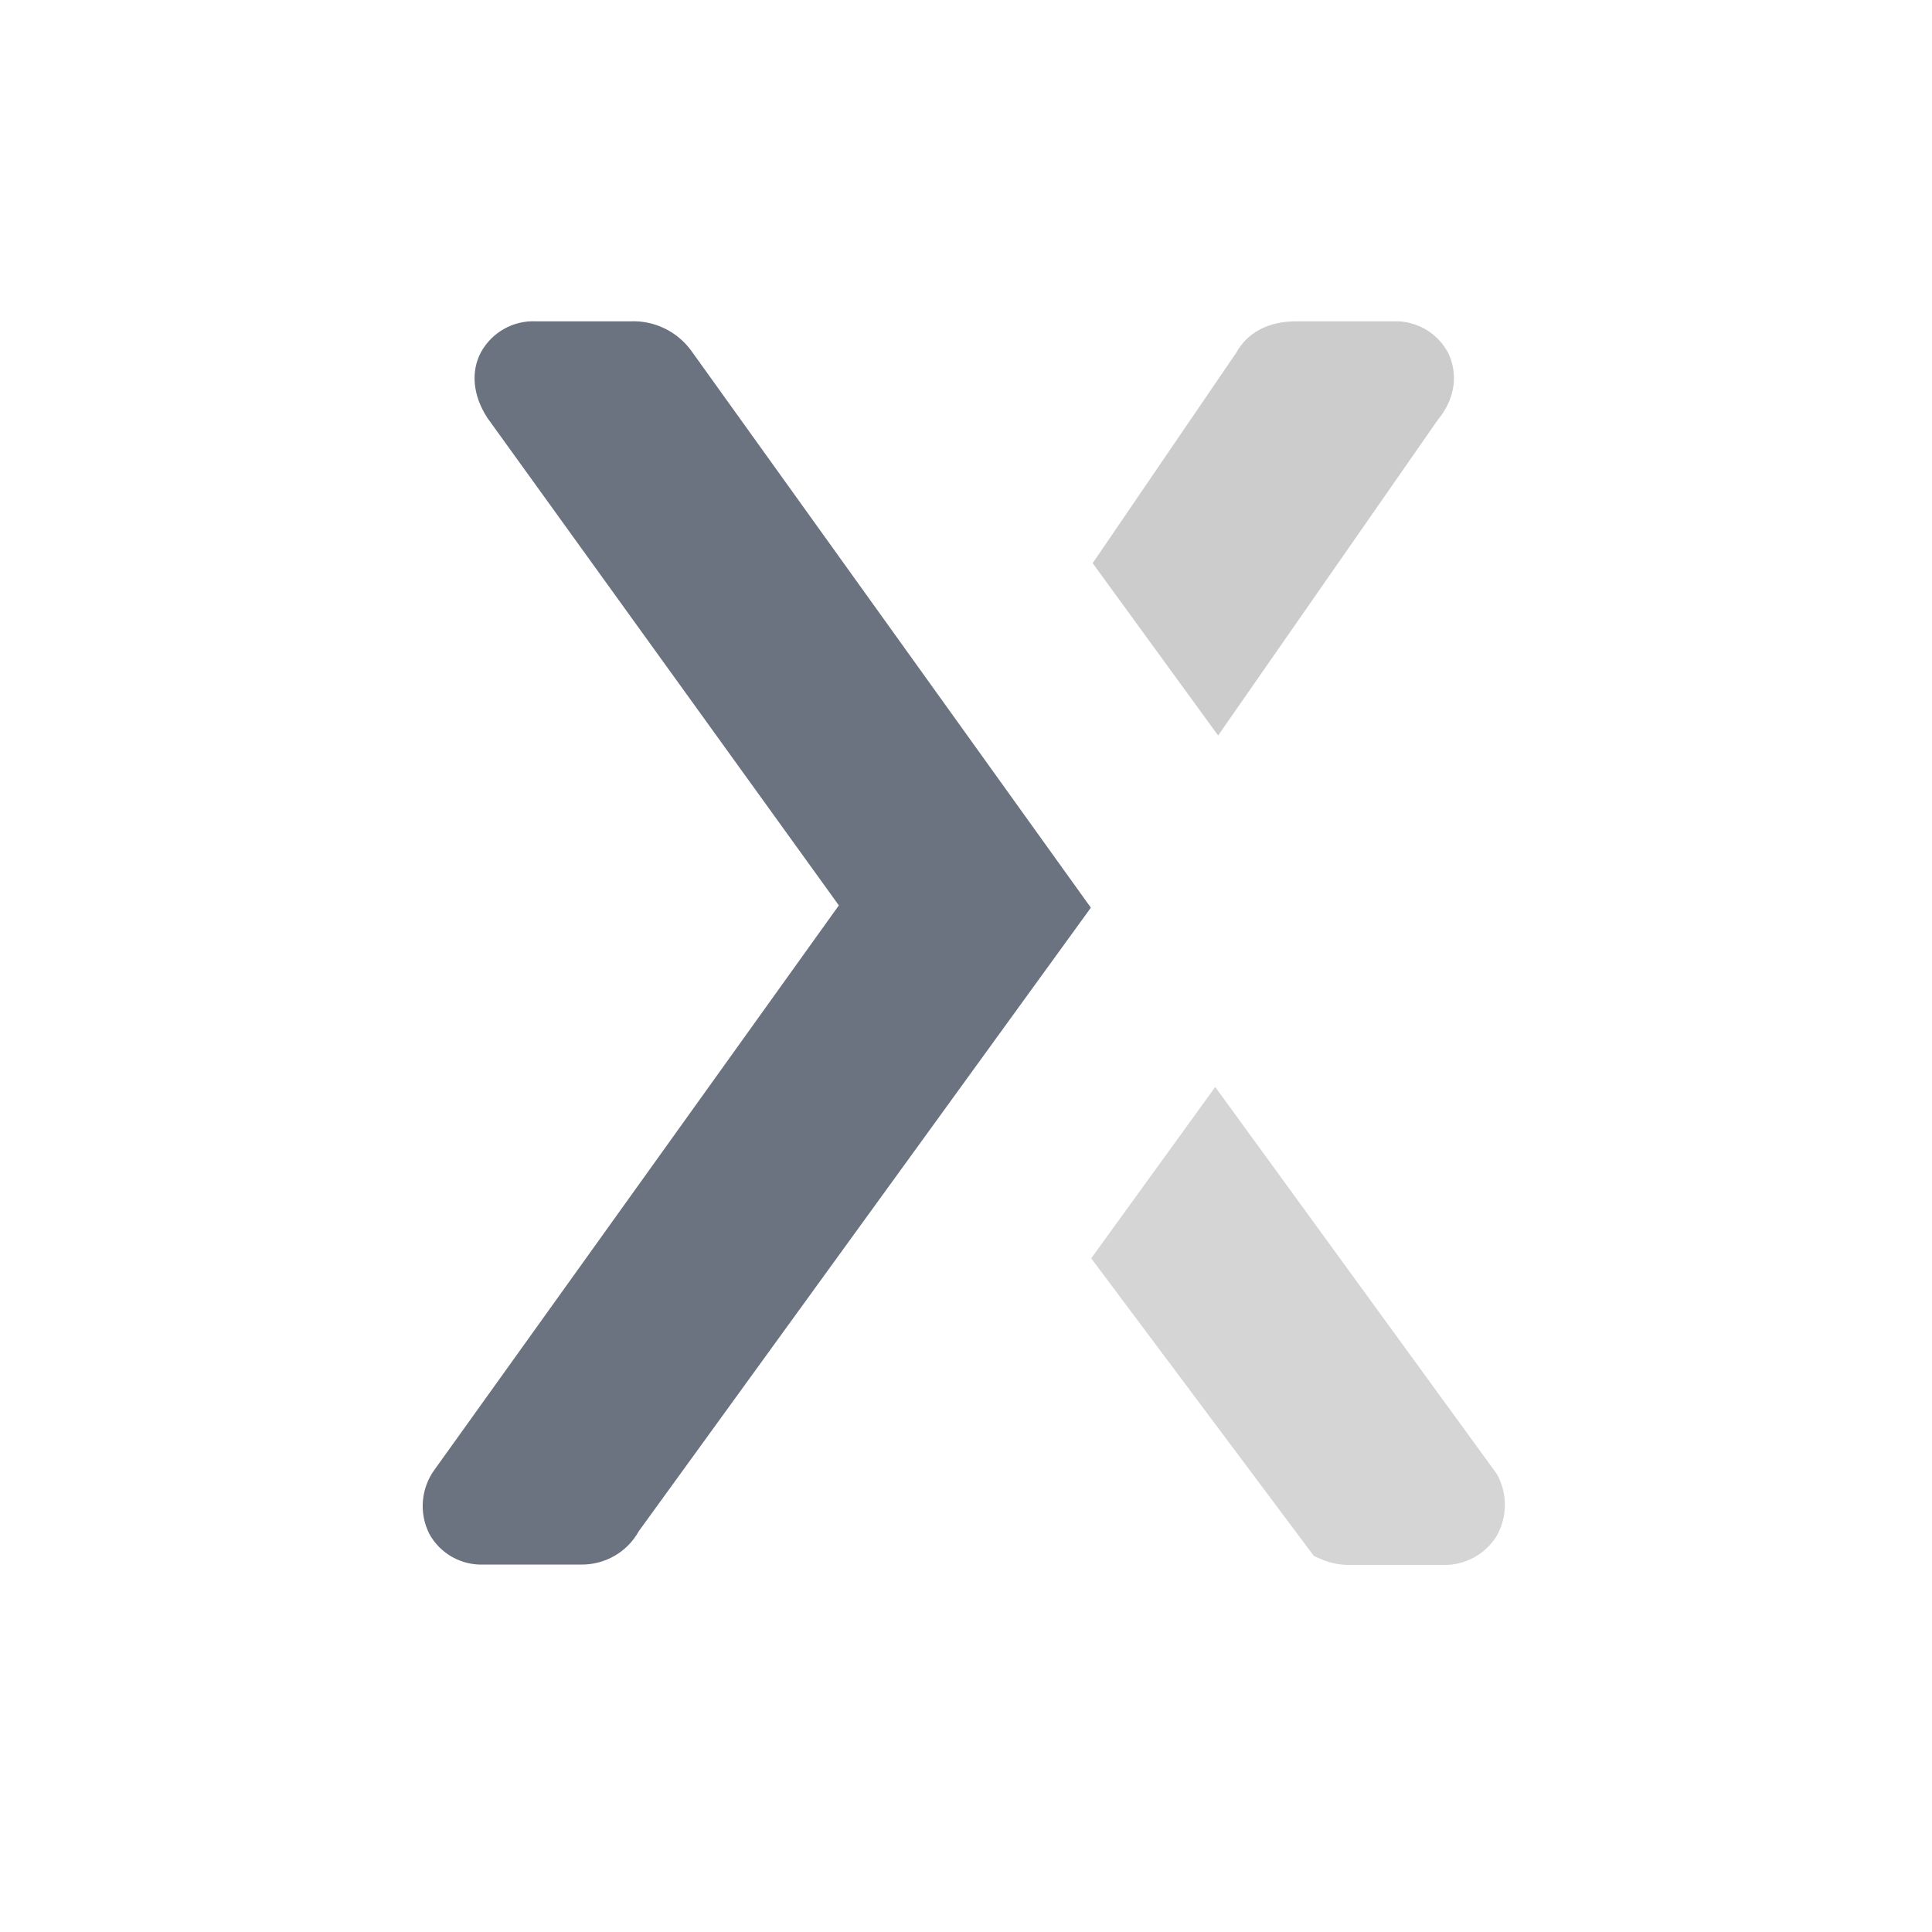
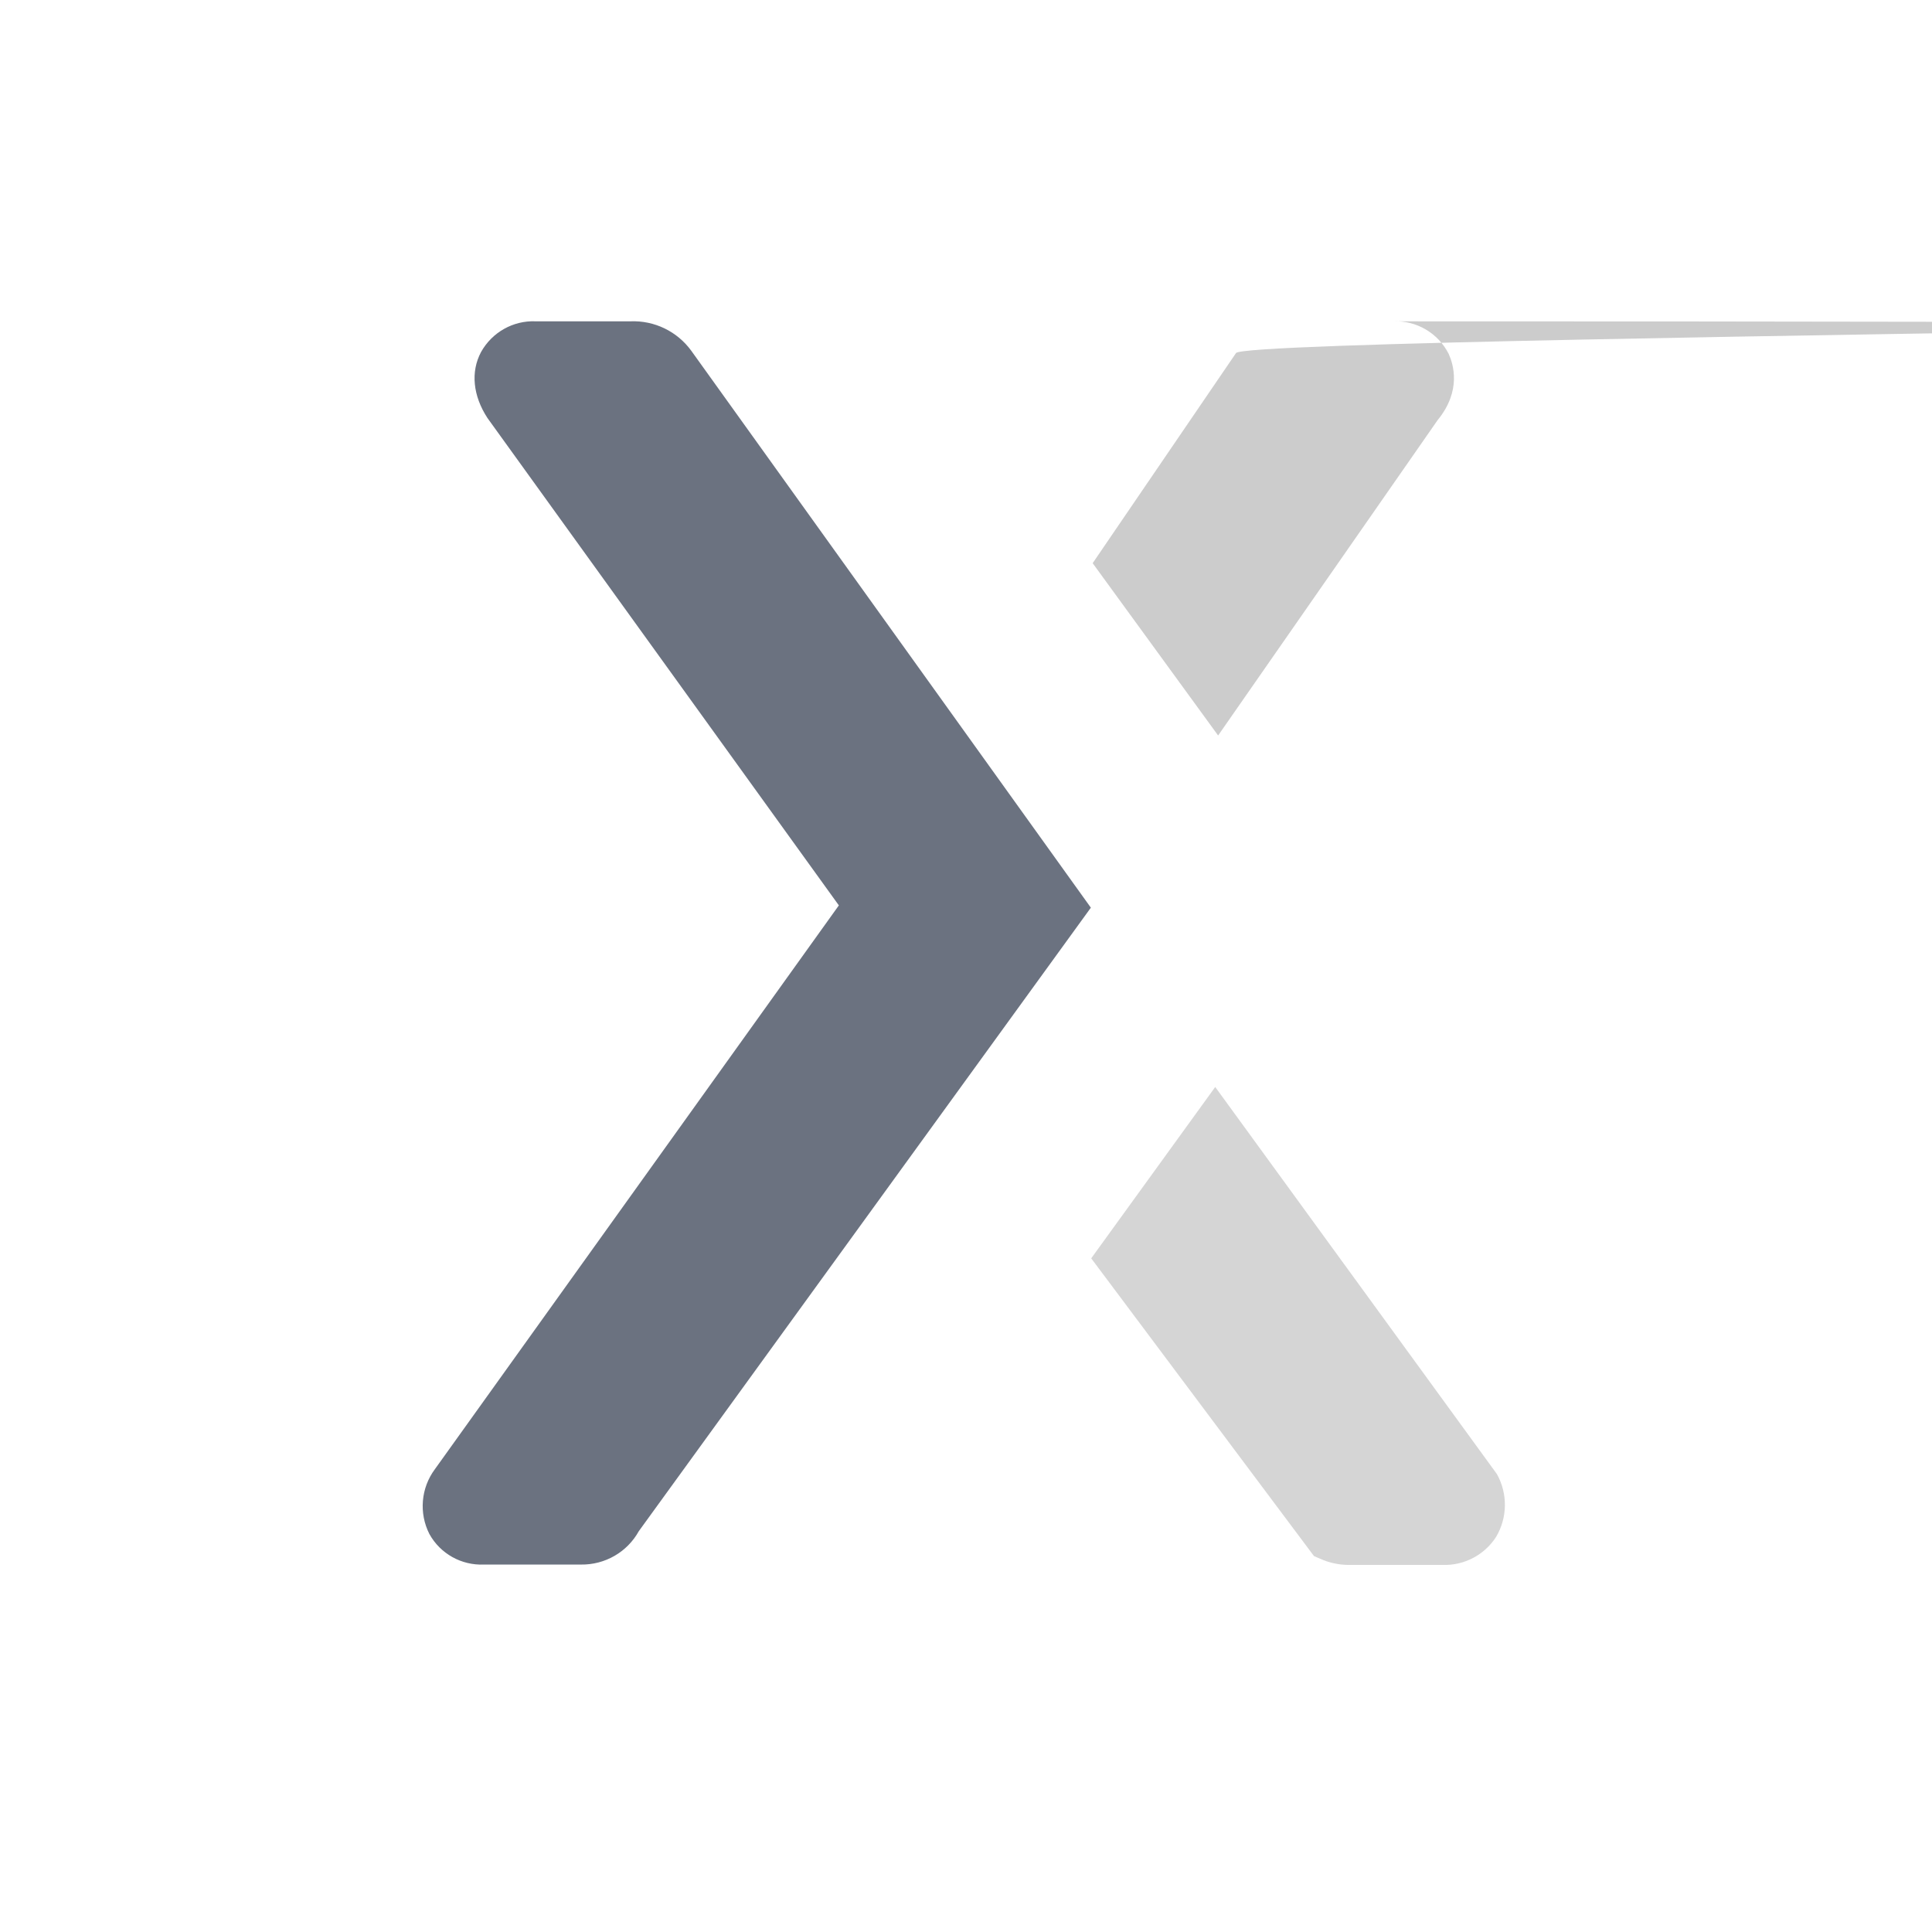
<svg xmlns="http://www.w3.org/2000/svg" width="16" height="16" viewBox="0 0 16 16" fill="none">
-   <path d="M11.998 2.932C11.911 2.759 11.731 2.653 11.538 2.661H10.735C10.502 2.661 10.329 2.755 10.236 2.924L9.049 4.664L10.088 6.091L11.906 3.479C12.105 3.236 12.036 3.017 11.998 2.932Z" fill="#ccc" />
+   <path d="M11.998 2.932C11.911 2.759 11.731 2.653 11.538 2.661H10.735C30.502 2.661 10.329 2.755 10.236 2.924L9.049 4.664L10.088 6.091L11.906 3.479C12.105 3.236 12.036 3.017 11.998 2.932Z" fill="#ccc" />
  <path d="M5.725 2.905C5.608 2.744 5.419 2.653 5.221 2.661H4.436C4.25 2.653 4.075 2.752 3.984 2.915C3.896 3.08 3.917 3.278 4.037 3.462L6.947 7.498L3.601 12.168C3.486 12.323 3.468 12.531 3.556 12.704C3.646 12.867 3.821 12.965 4.008 12.957H4.811C5.01 12.96 5.194 12.854 5.29 12.681L9.034 7.517L5.725 2.905Z" fill="#6b7280" />
  <path d="M12.397 12.208L10.064 9.002L9.037 10.421L10.882 12.887L10.931 12.908C11.004 12.941 11.083 12.959 11.163 12.96H11.948C12.126 12.966 12.294 12.877 12.39 12.728C12.485 12.568 12.487 12.37 12.397 12.208Z" fill="#d5d5d5" />
</svg>
